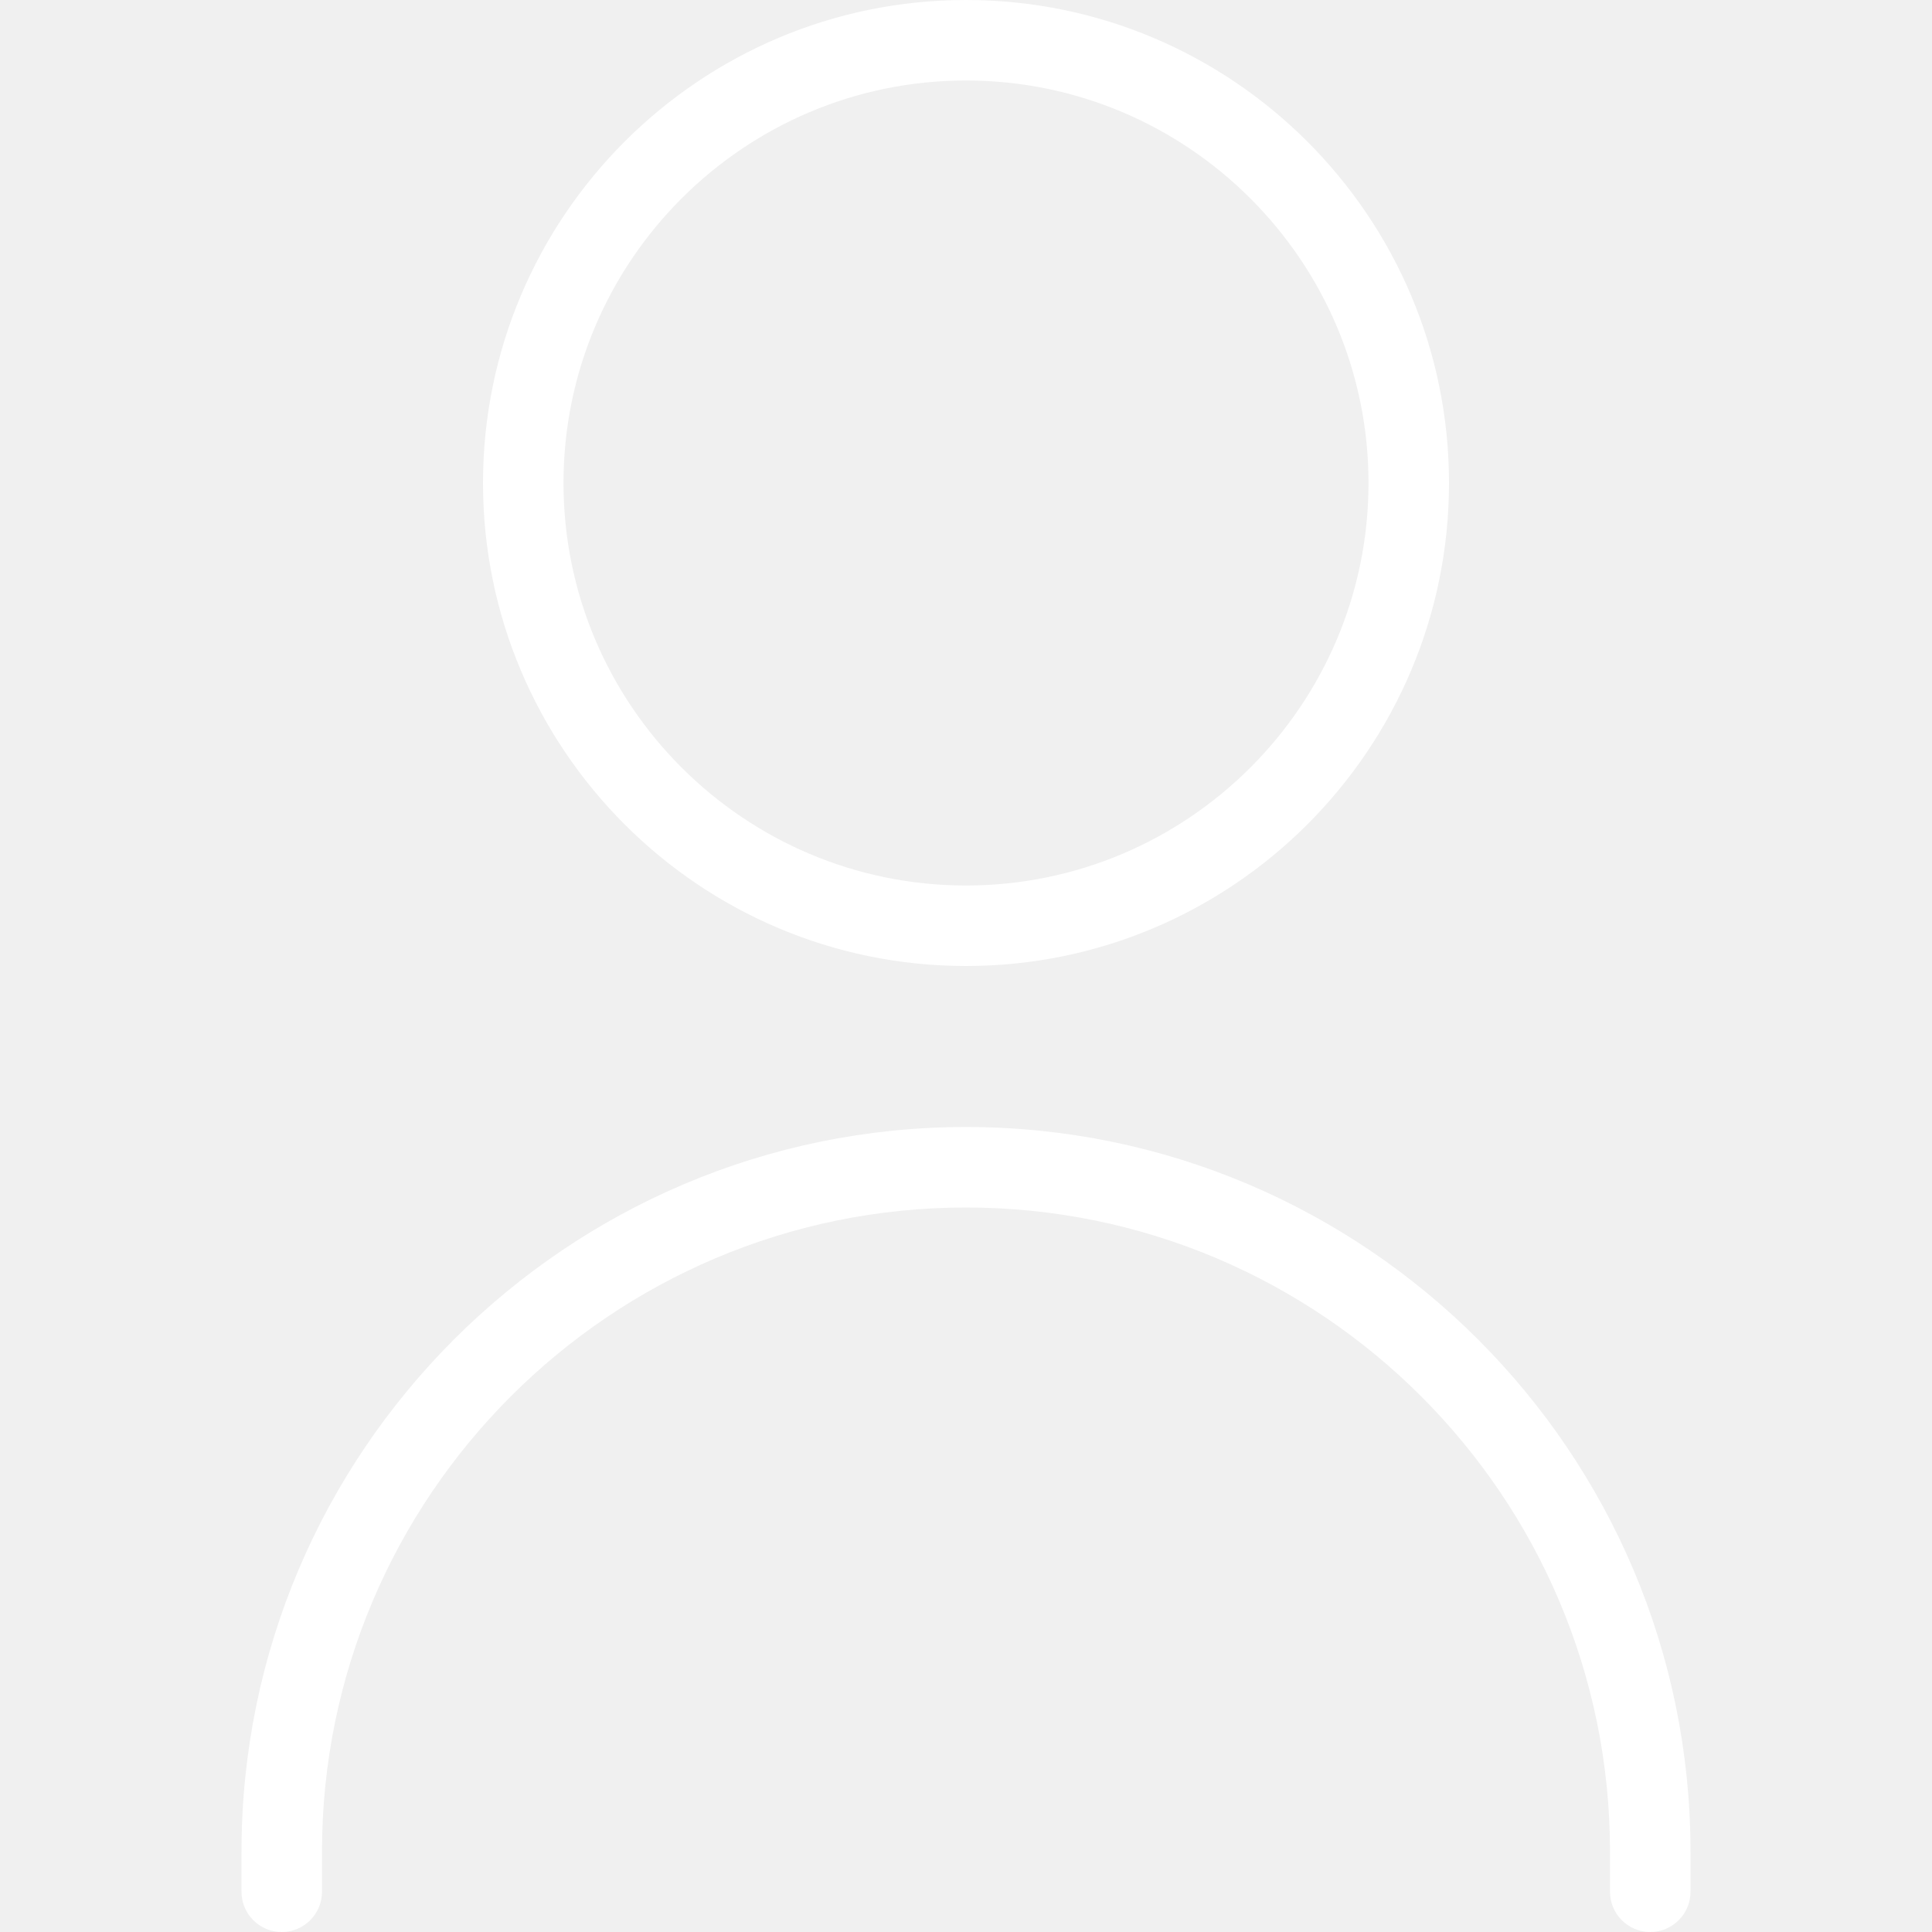
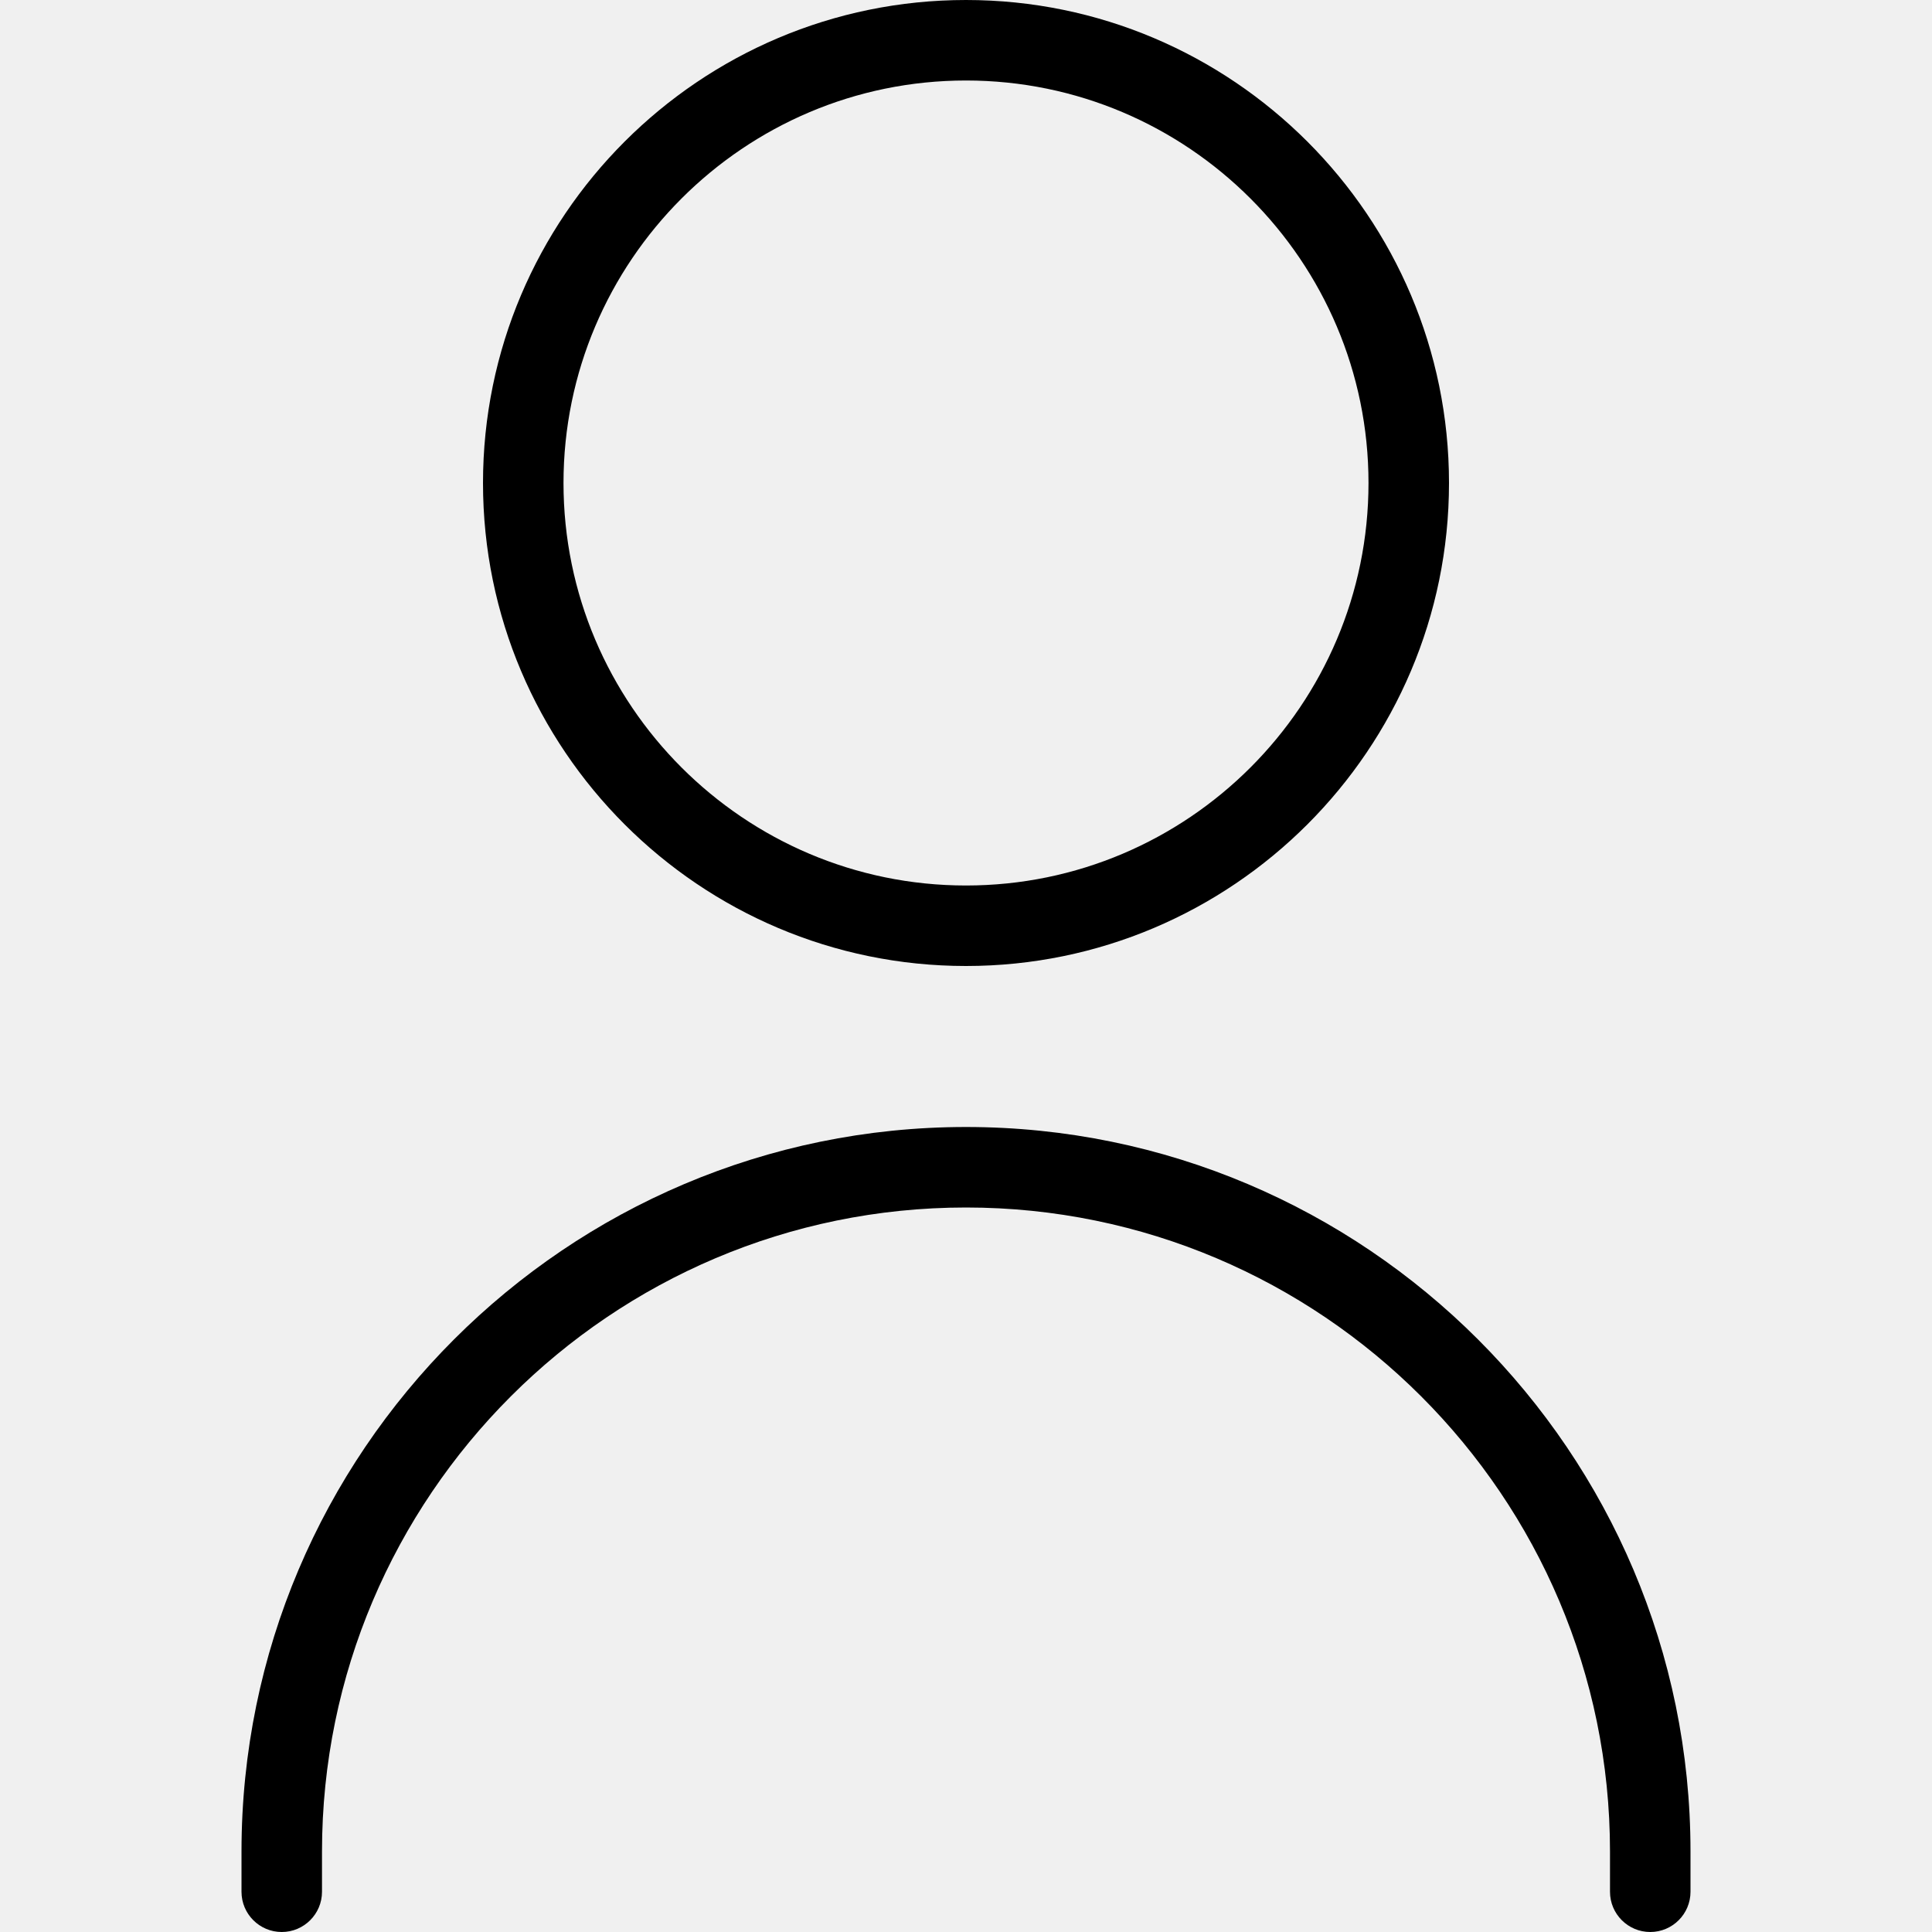
- <svg xmlns="http://www.w3.org/2000/svg" viewBox="0 0 24 24" fill="#ffffff">
+ <svg xmlns="http://www.w3.org/2000/svg" id="Layer_1" data-name="Layer 1" viewBox="0 0 24 24">
  <path d="M12,12c3.309,0,6-2.691,6-6S15.309,0,12,0,6,2.691,6,6s2.691,6,6,6Zm0-11c2.757,0,5,2.243,5,5s-2.243,5-5,5-5-2.243-5-5S9.243,1,12,1Zm9,22v.5c0,.276-.224,.5-.5,.5s-.5-.224-.5-.5v-.5c0-4.411-3.589-8-8-8s-8,3.589-8,8v.5c0,.276-.224,.5-.5,.5s-.5-.224-.5-.5v-.5c0-4.962,4.038-9,9-9s9,4.038,9,9Z" />
</svg>
